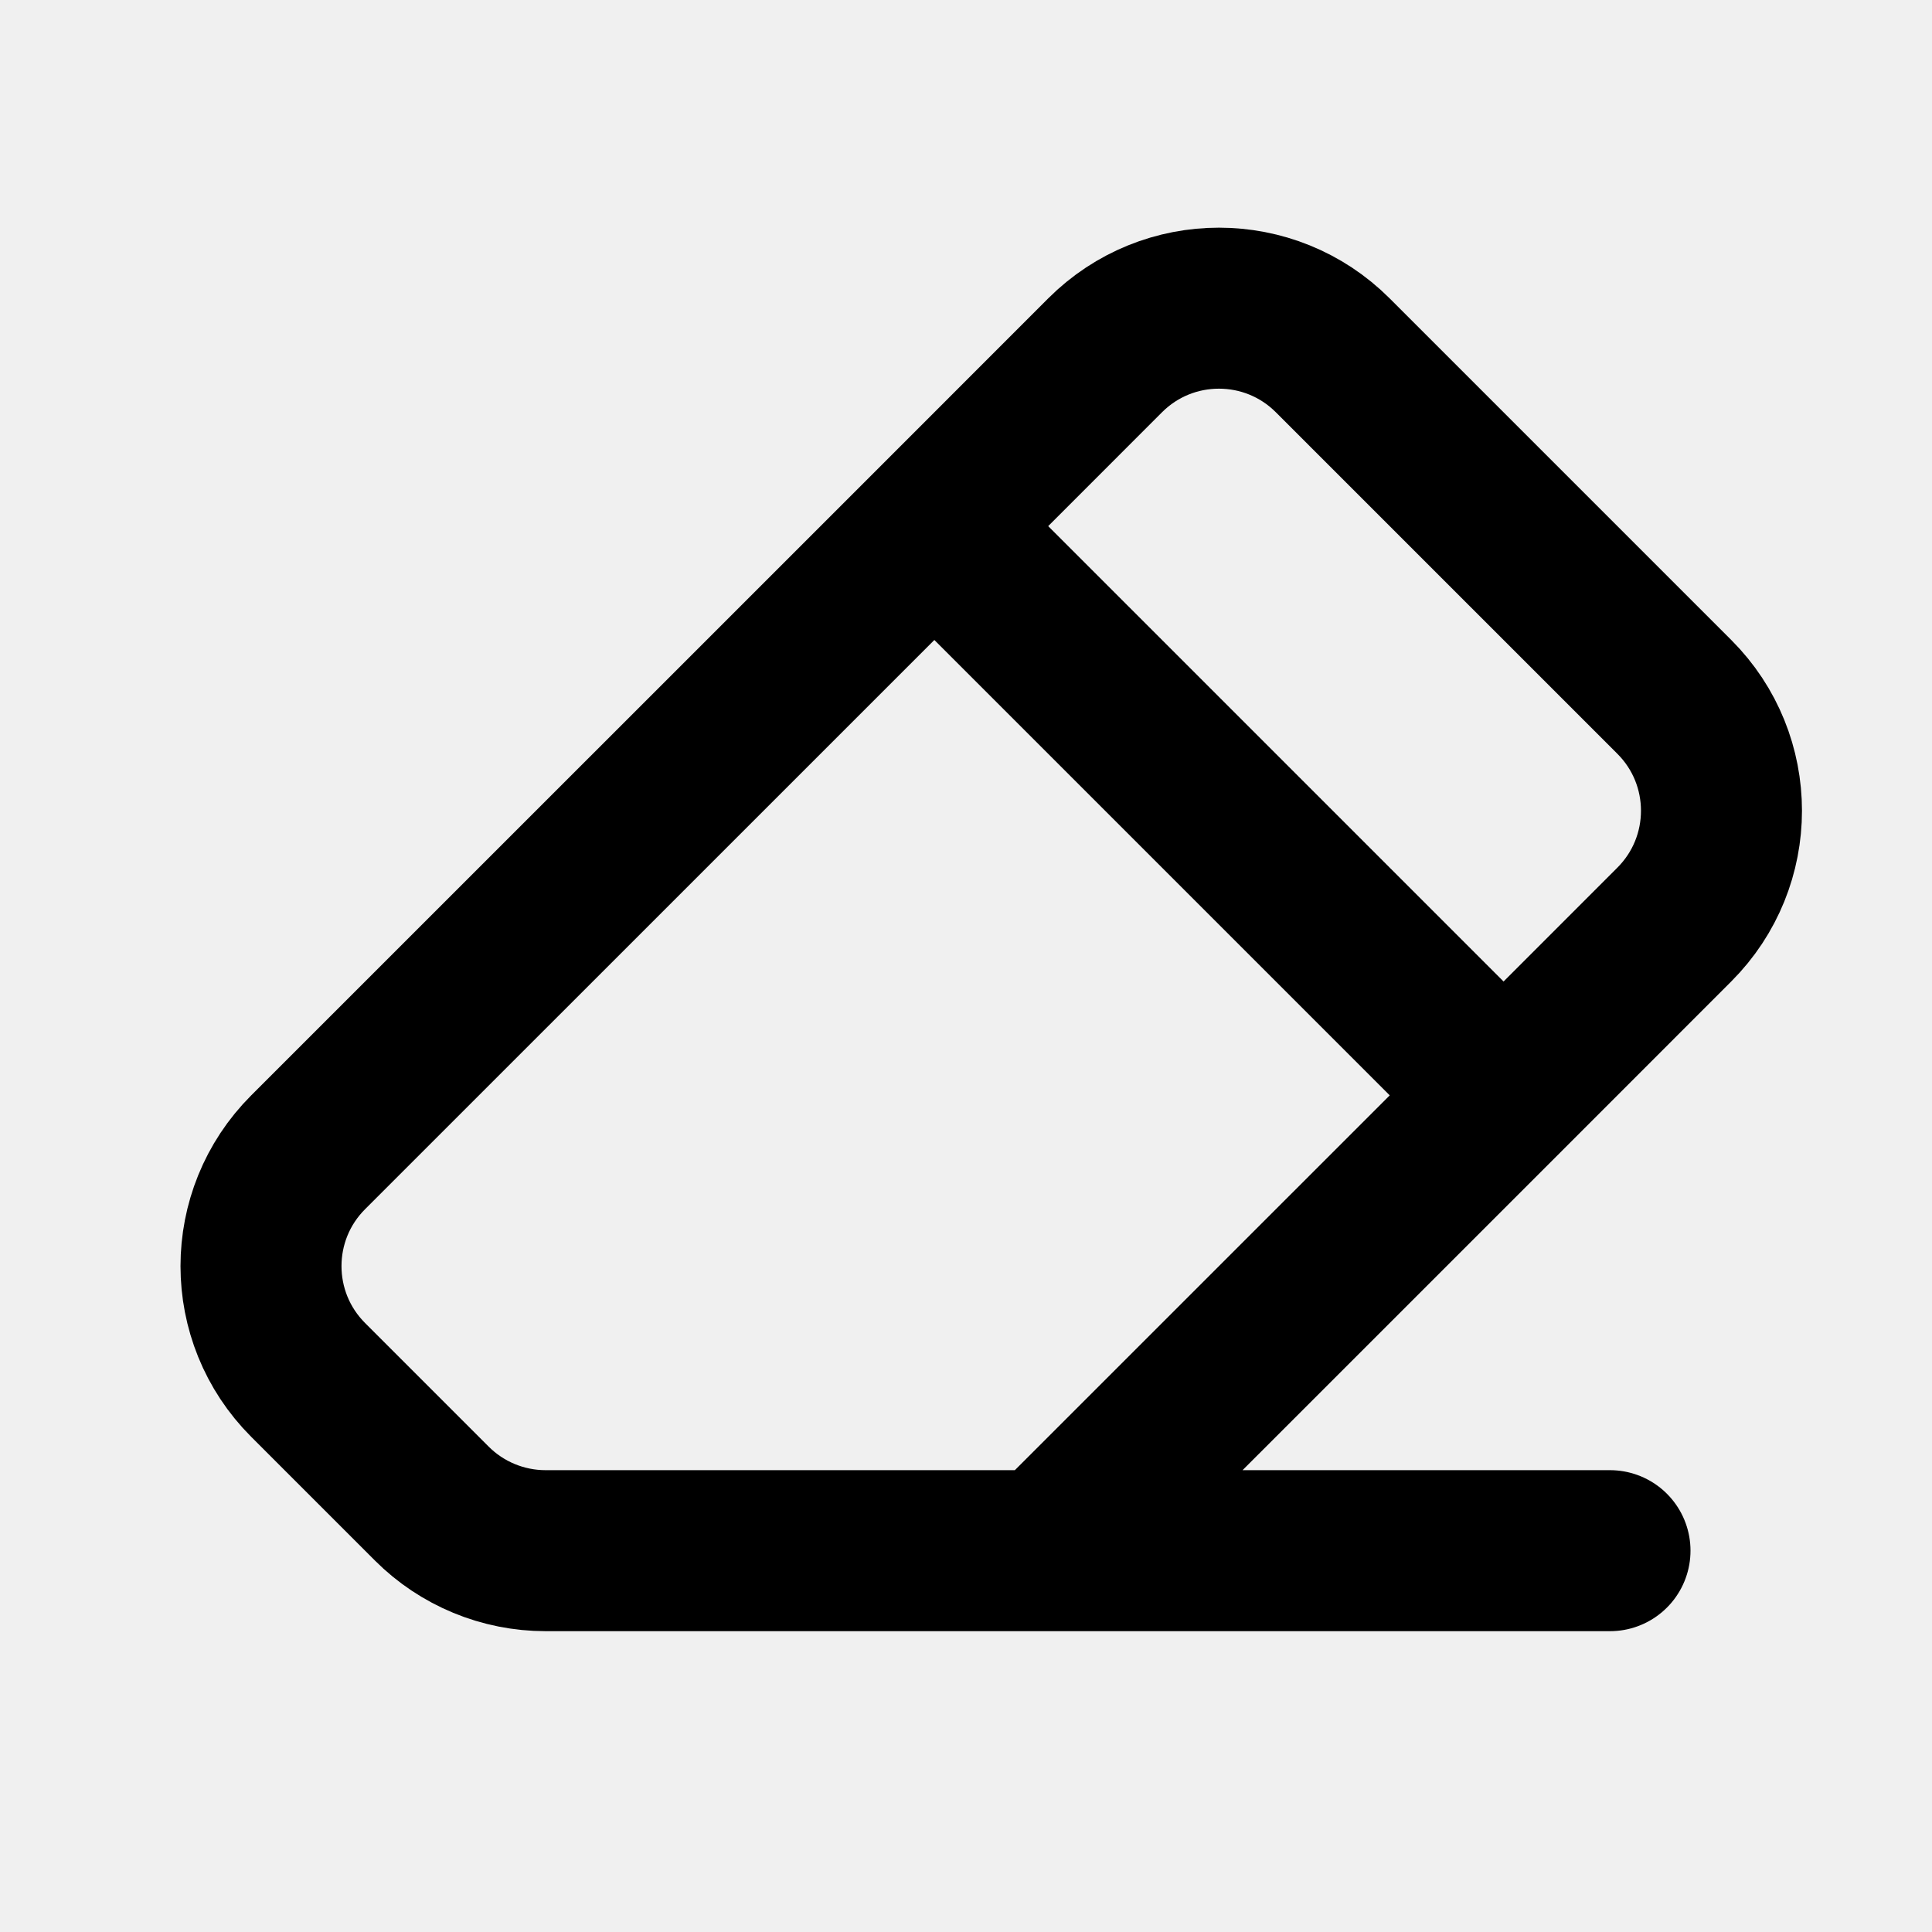
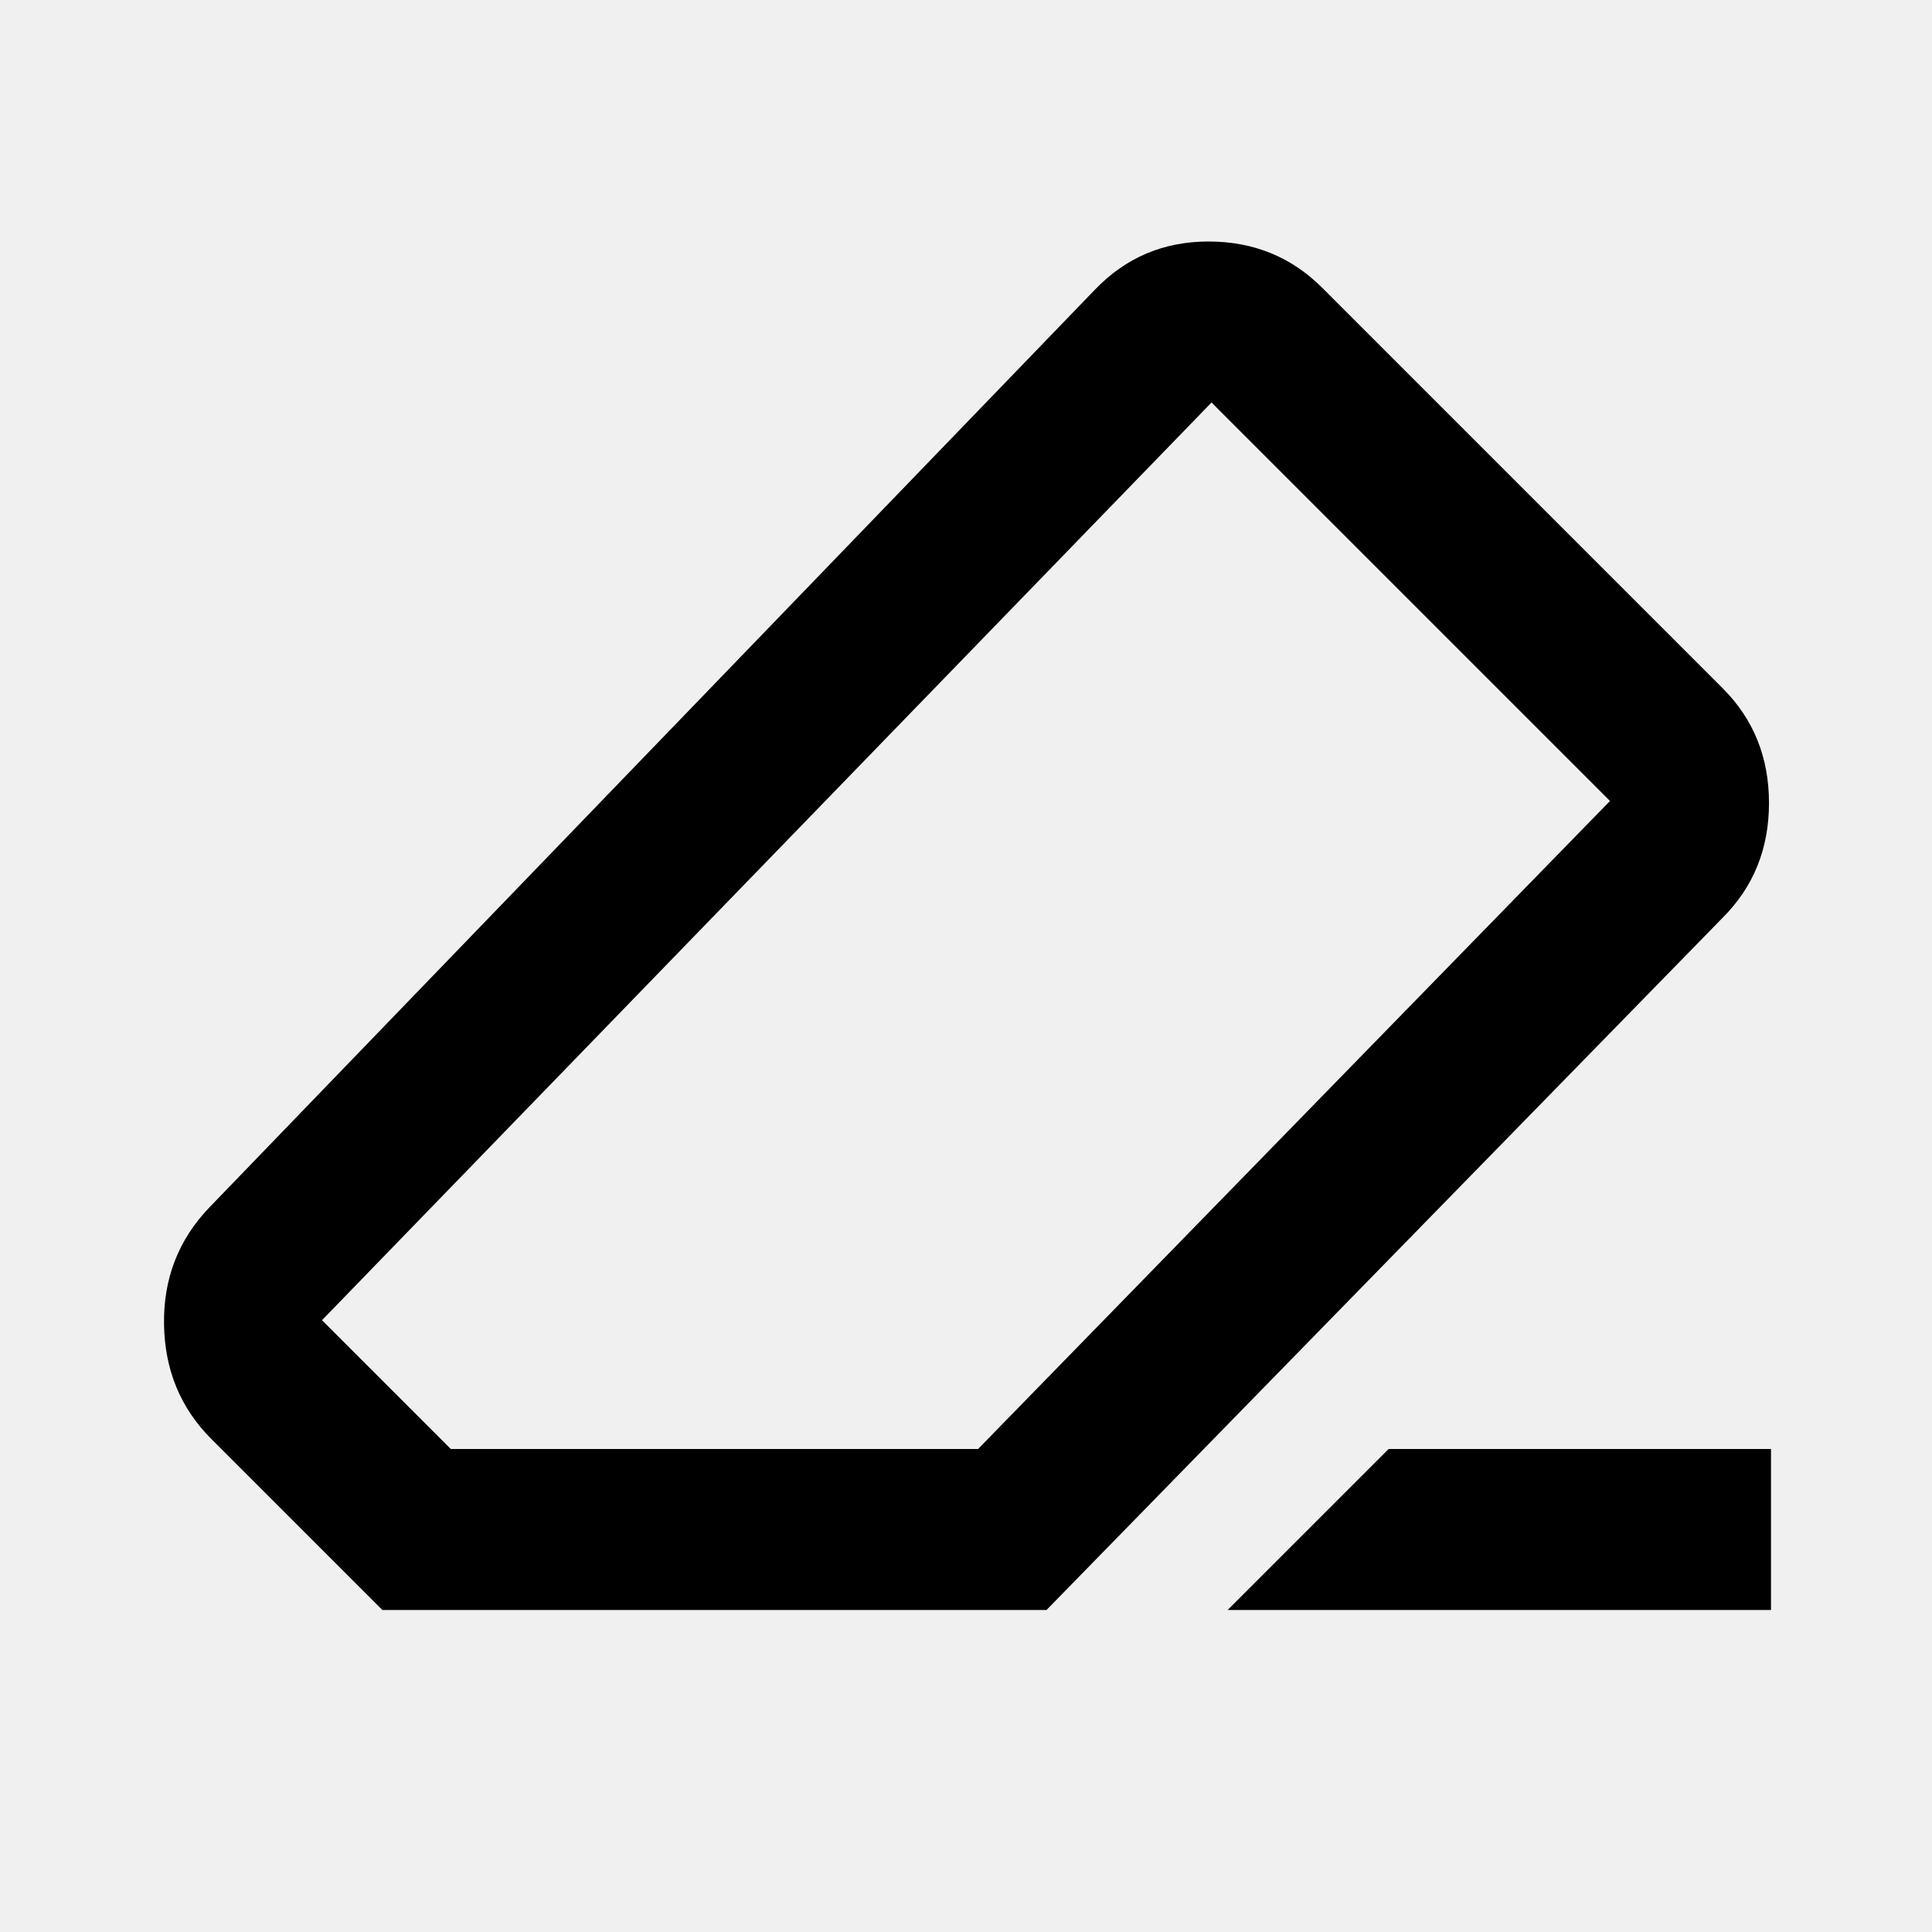
- <svg xmlns="http://www.w3.org/2000/svg" width="800px" height="800px" viewBox="0 0 24 24" fill="none">
-   <g clip-path="url(#clip0_201_1300)">
-     <path d="M11.607 6.536L3.828 14.314C3.047 15.095 3.047 16.361 3.828 17.142L5.364 18.678C5.739 19.053 6.248 19.263 6.778 19.263H13.021M11.607 6.536L13.728 4.414C14.509 3.633 15.775 3.633 16.556 4.414L20.799 8.657C21.58 9.438 21.58 10.704 20.799 11.485L18.678 13.607M11.607 6.536L18.678 13.607M18.678 13.607L13.021 19.263M13.021 19.263H20" stroke="#000000" stroke-linecap="round" stroke-linejoin="round" stroke-width="2" />
-   </g>
-   <defs>
-     <clipPath id="clip0_201_1300">
-       <rect fill="white" height="24" width="24" />
-     </clipPath>
-   </defs>
+ <svg xmlns="http://www.w3.org/2000/svg" height="24px" viewBox="0 -960 960 960" width="24px" fill="#000000">
+   <path d="M690-240h190v80H610l80-80Zm-500 80-85-85q-23-23-23.5-57t22.5-58l440-456q23-24 56.5-24t56.5 23l199 199q23 23 23 57t-23 57L520-160H190Zm296-80 314-322-198-198-442 456 64 64h262Zm-6-240Z" />
</svg>
